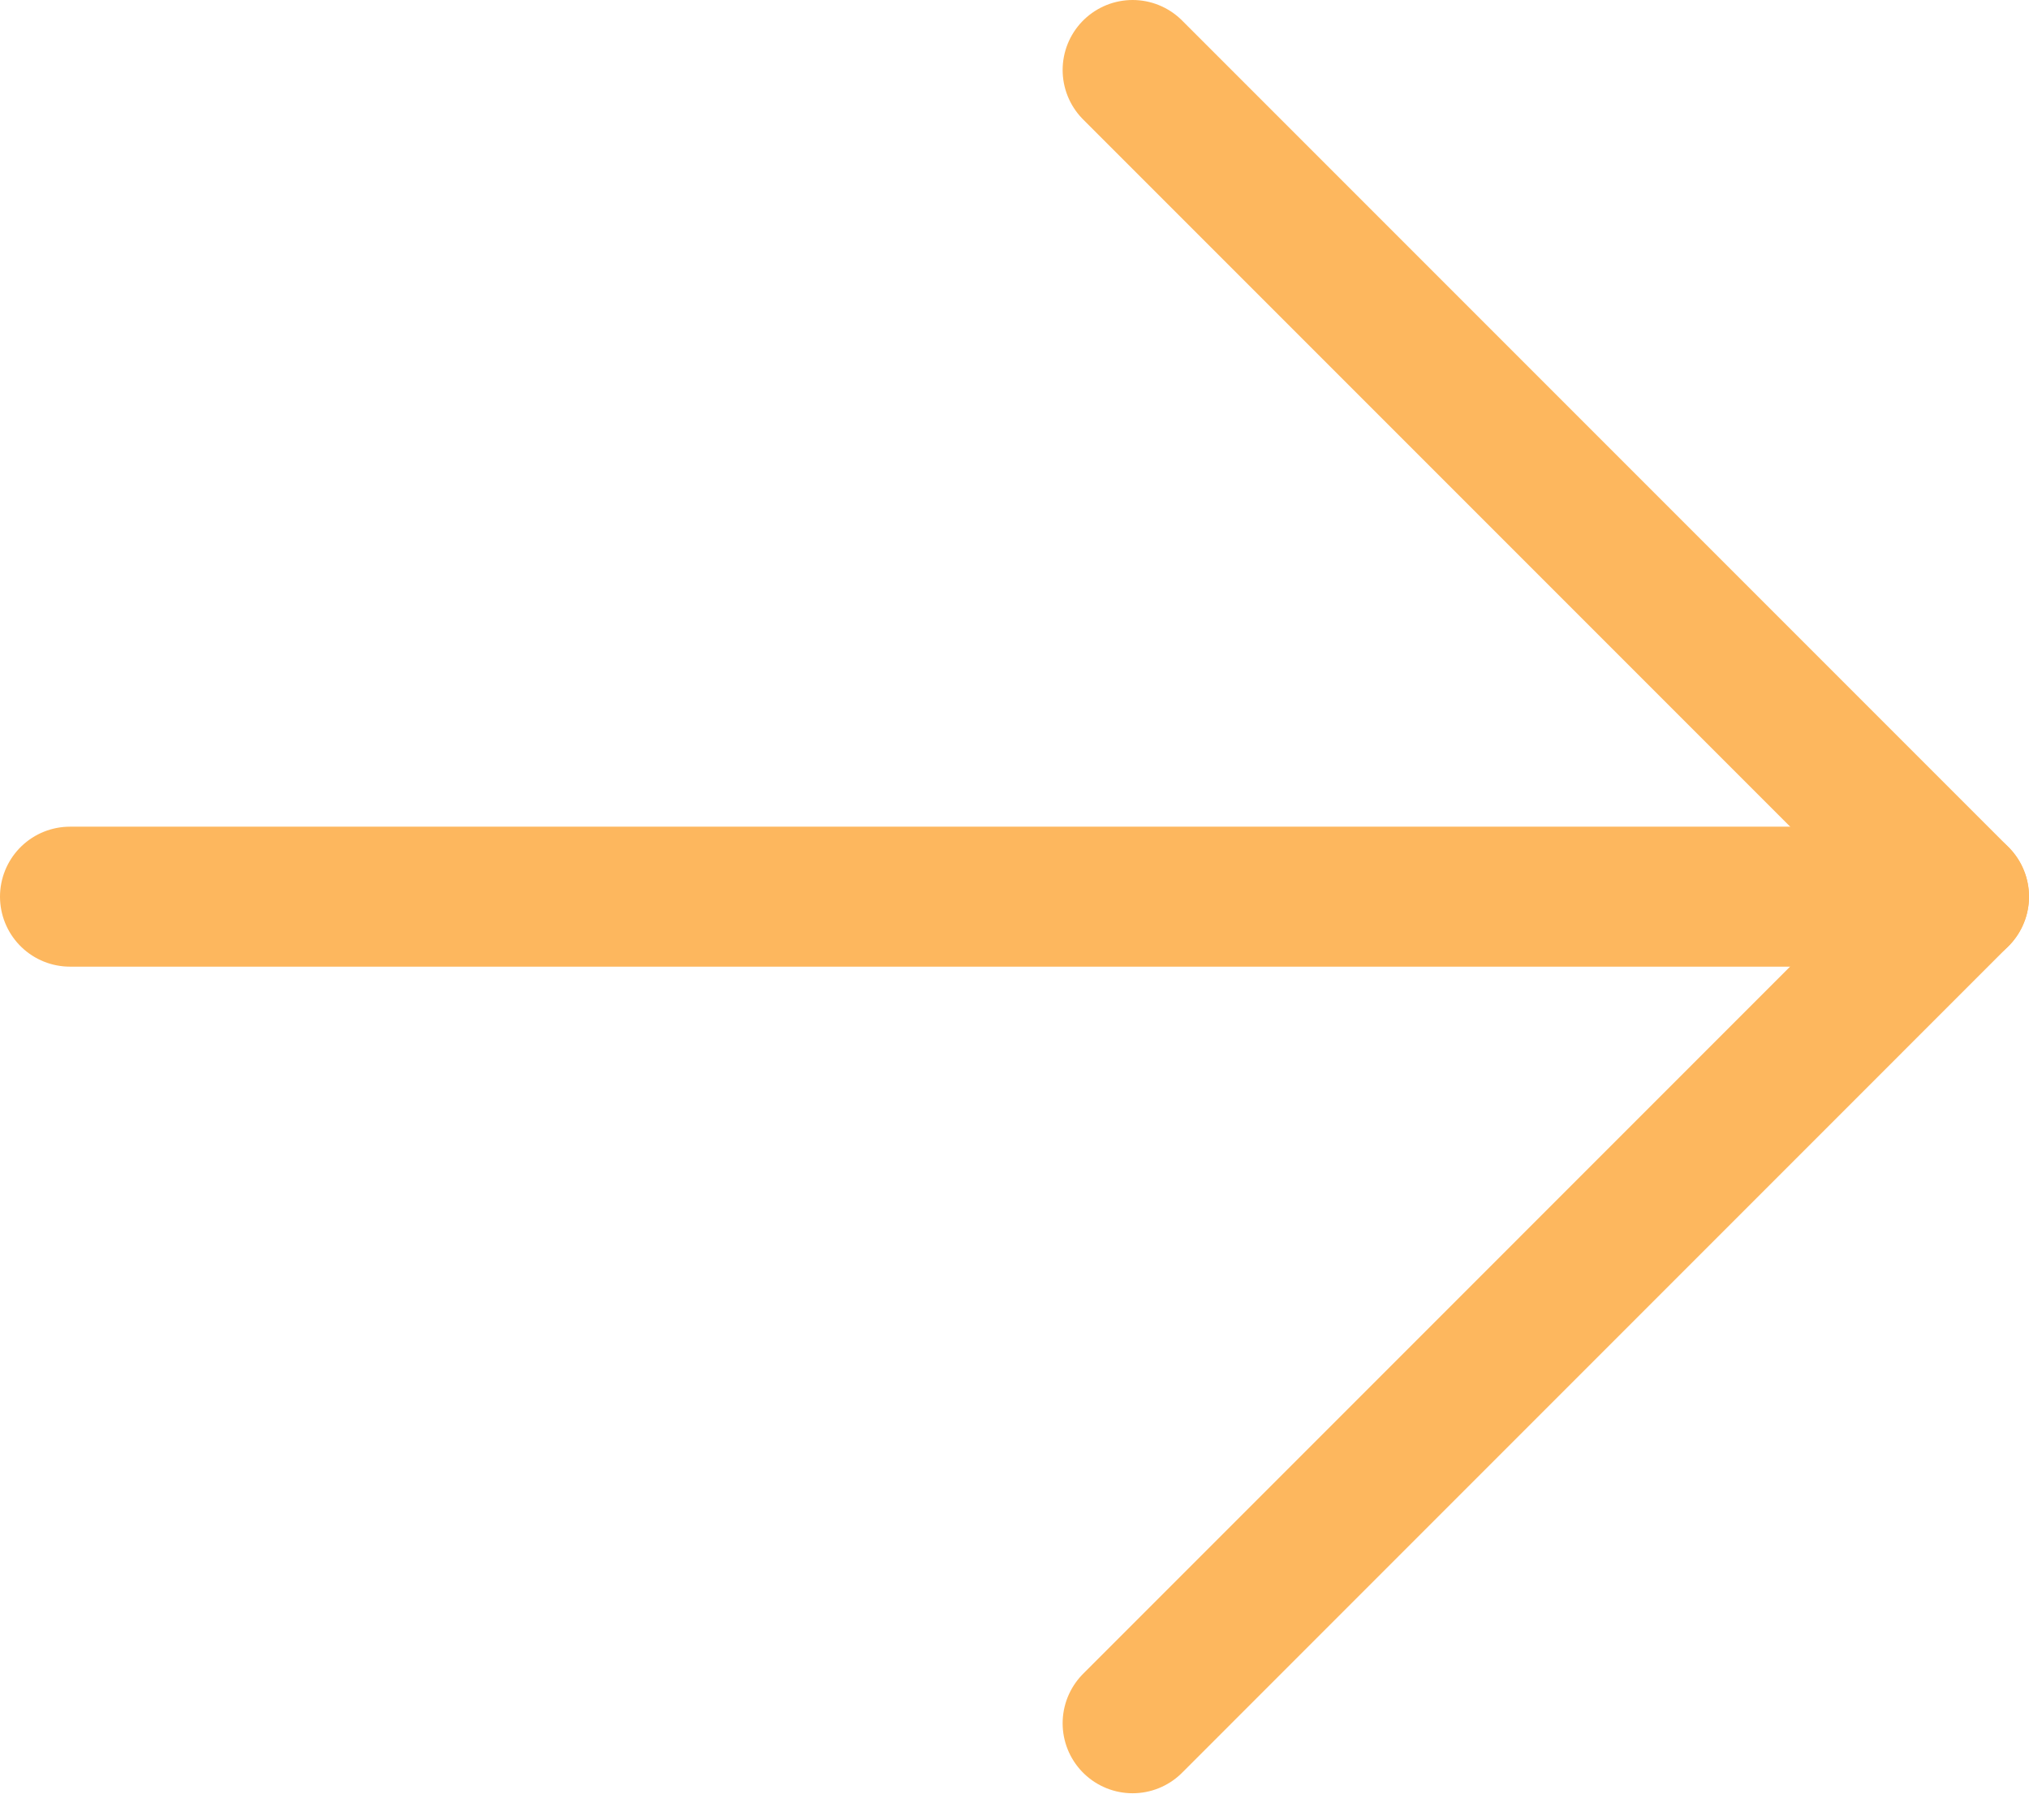
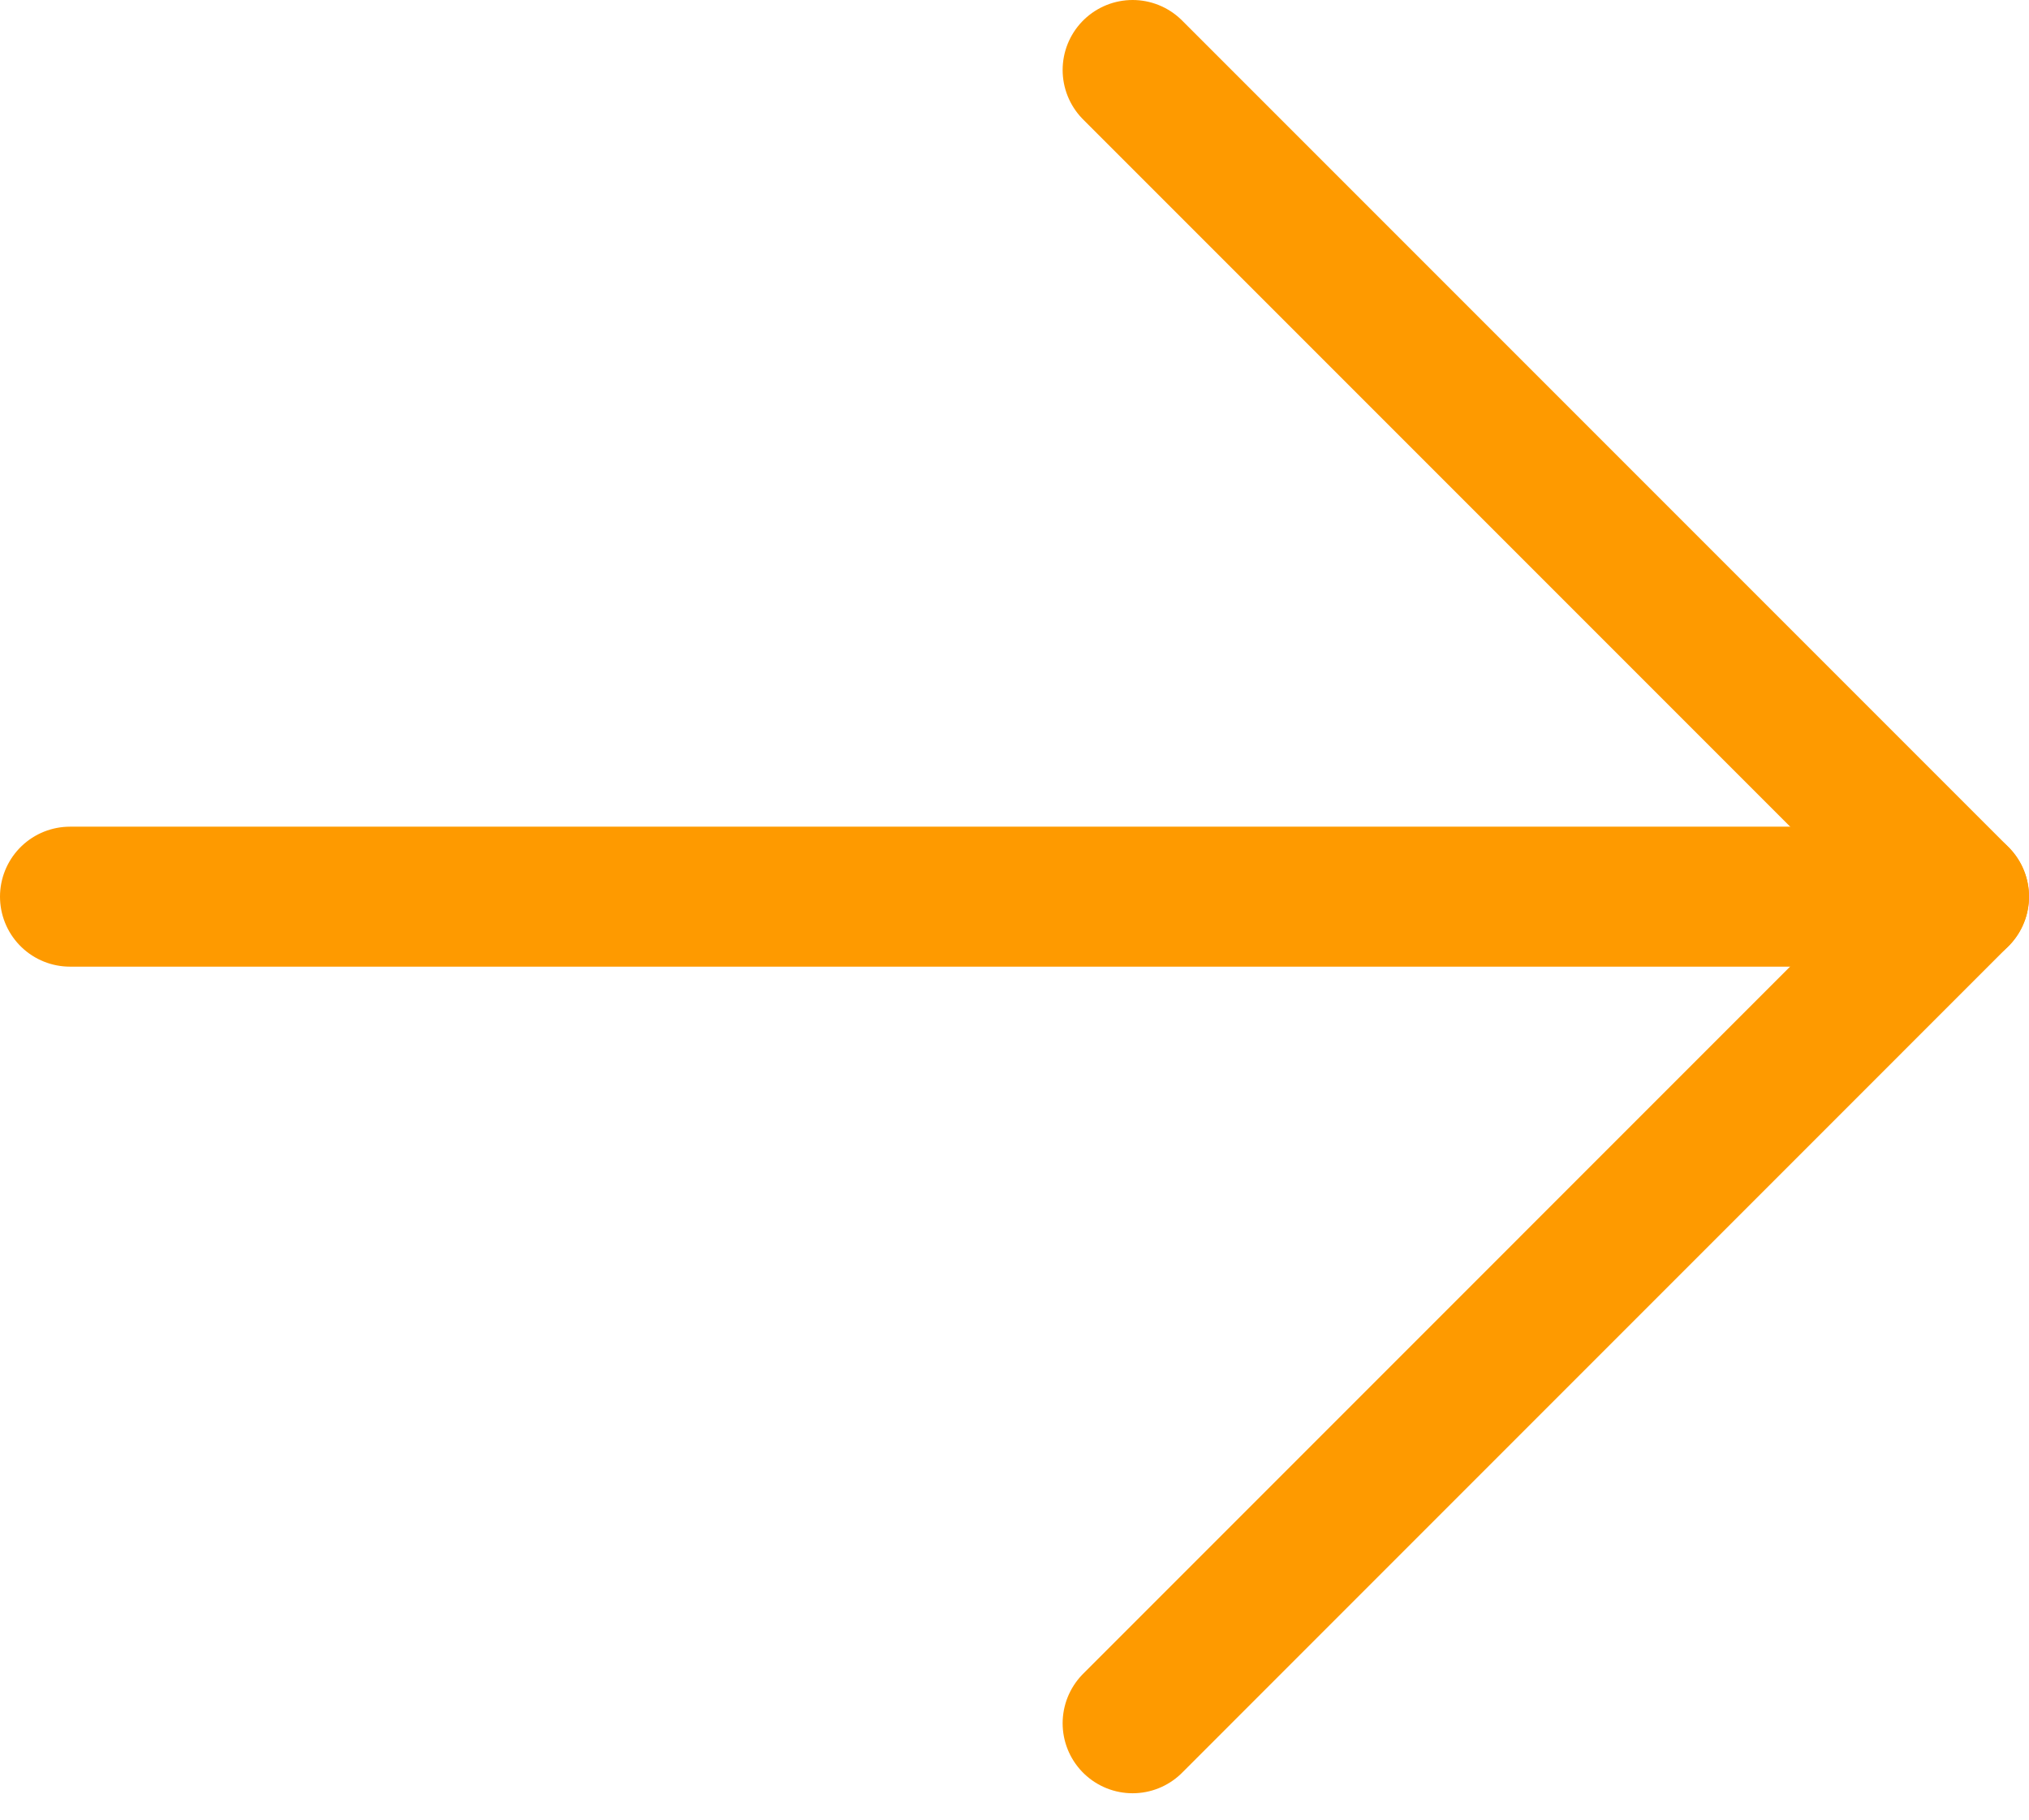
<svg xmlns="http://www.w3.org/2000/svg" width="29" height="26" viewBox="0 0 29 26" fill="none">
-   <path d="M28 12.813L1 12.813" stroke="#FDB75E" stroke-width="2" stroke-linecap="round" stroke-linejoin="round" />
-   <path d="M16.188 24.625L28 12.812L16.188 1" stroke="#FDB75E" stroke-width="2" stroke-linecap="round" stroke-linejoin="round" />
+   <path d="M28 12.813L1 12.813" stroke="#FE9A00" stroke-width="2" stroke-linecap="round" stroke-linejoin="round" />
+   <path d="M16.188 24.625L28 12.812L16.188 1" stroke="#FE9A00" stroke-width="2" stroke-linecap="round" stroke-linejoin="round" />
</svg>
